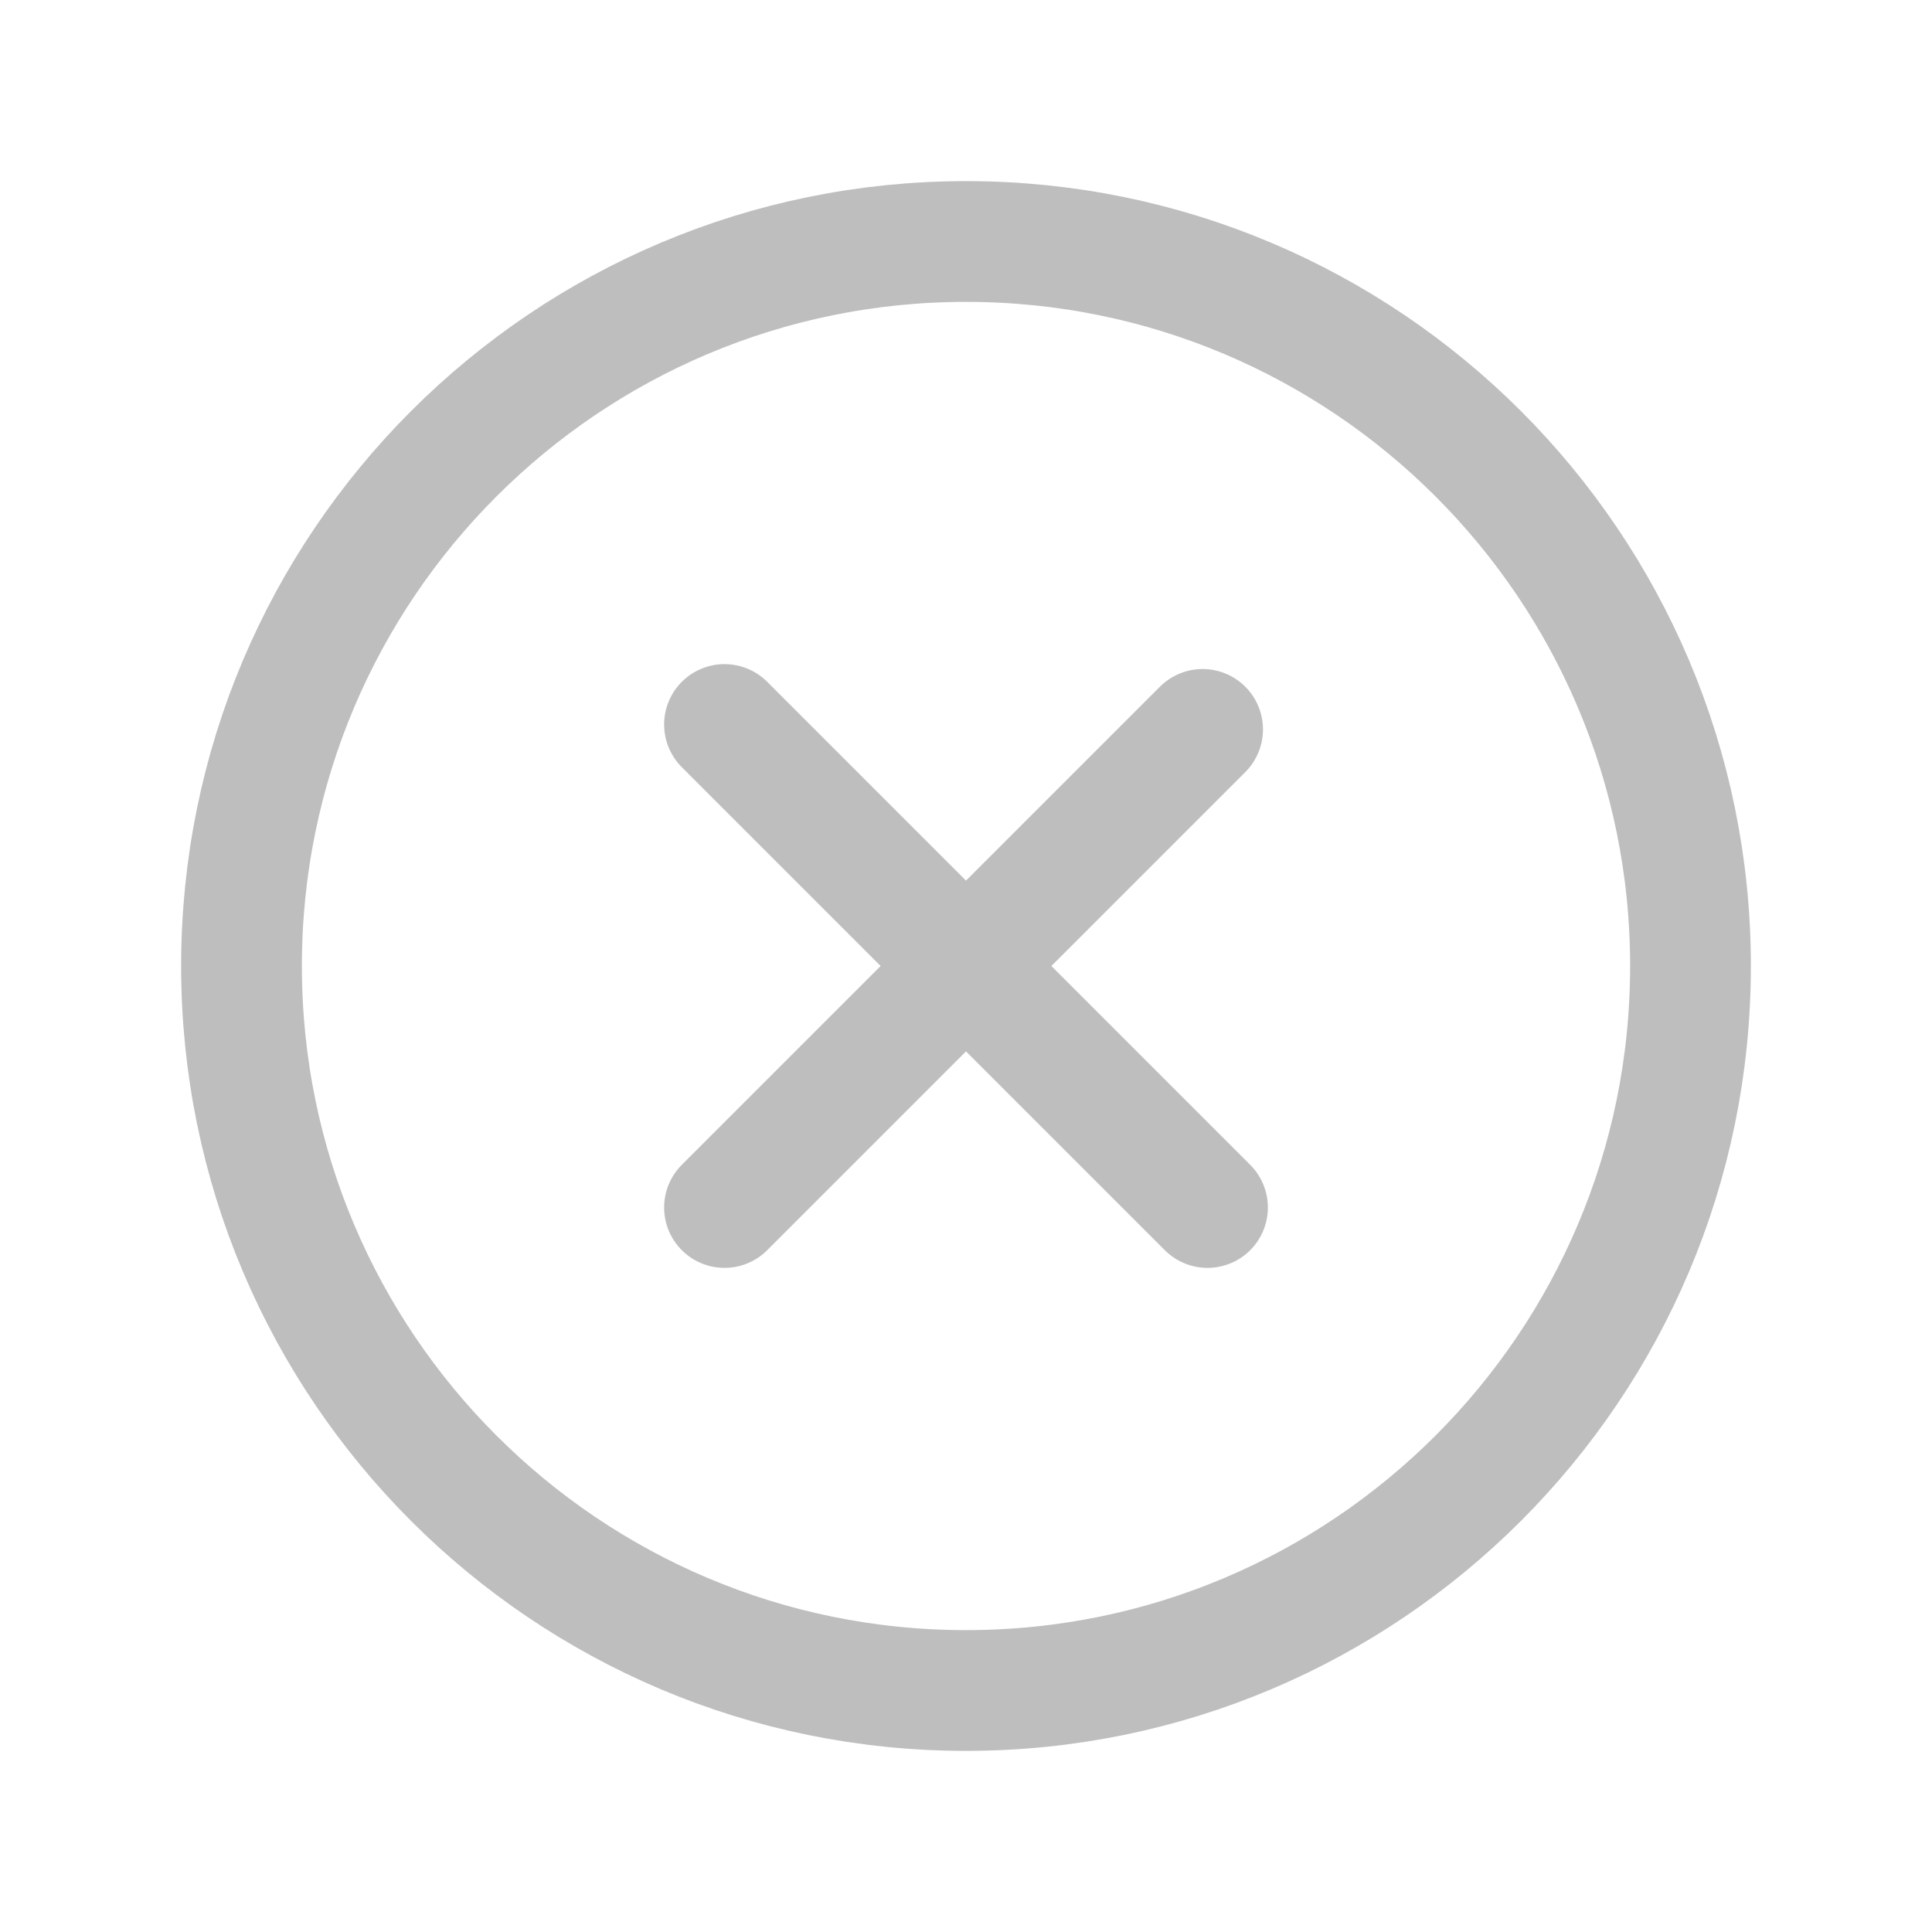
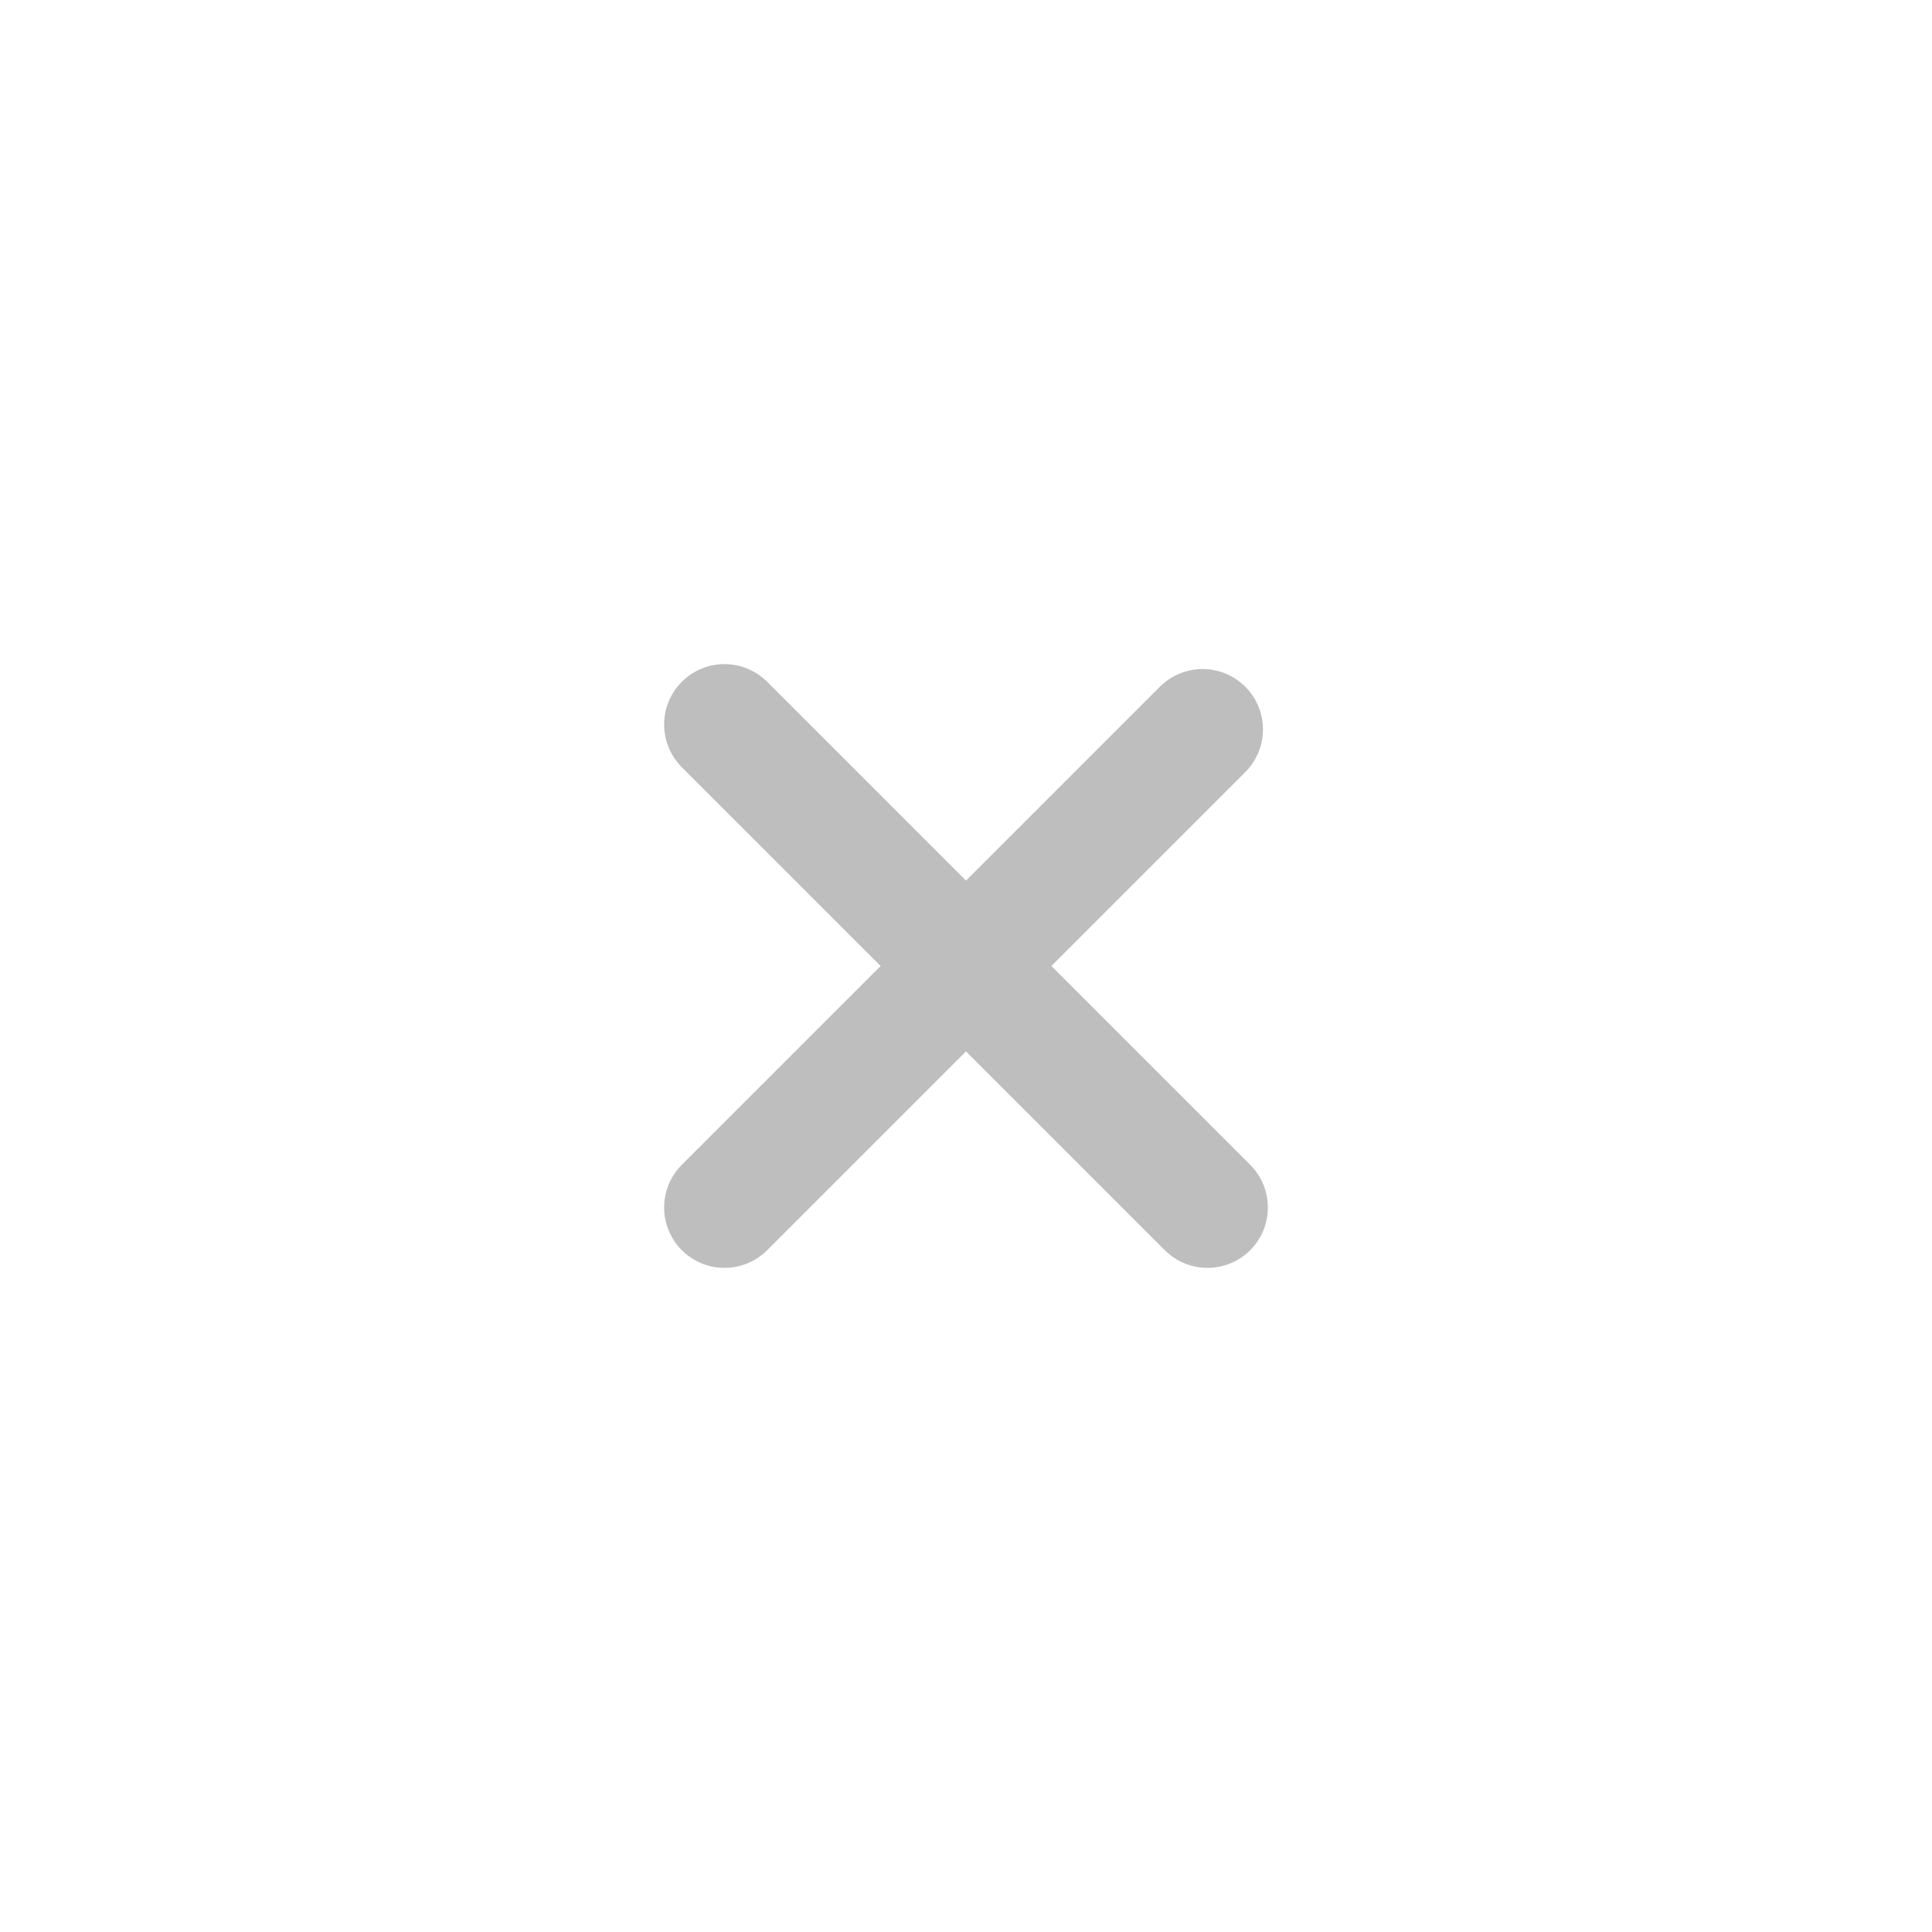
<svg xmlns="http://www.w3.org/2000/svg" version="1.1" id="Layer_1" x="0px" y="0px" viewBox="0 0 512 512" style="enable-background:new 0 0 512 512;" xml:space="preserve">
  <style type="text/css">
- 	.st0{fill:none;stroke:#BEBEBE;stroke-width:32;stroke-miterlimit:10;}
- 	.st1{fill:none;stroke:#BEBEBE;stroke-width:32;stroke-linecap:round;stroke-linejoin:round;}
+ 	.st0{fill:none;stroke:#BEBEBE;stroke-width:32;stroke-linecap:round;stroke-linejoin:round;}
</style>
-   <path class="st0" d="M448,256c0-106-86-192-192-192S64,150,64,256s86,192,192,192S448,362,448,256z" />
-   <line class="st1" x1="192" y1="320" x2="318.7" y2="193.3" />
-   <line class="st1" x1="192" y1="192" x2="320" y2="320" />
+   <line class="st0" x1="192" y1="320" x2="318.7" y2="193.3" />
+   <line class="st0" x1="192" y1="192" x2="320" y2="320" />
</svg>
